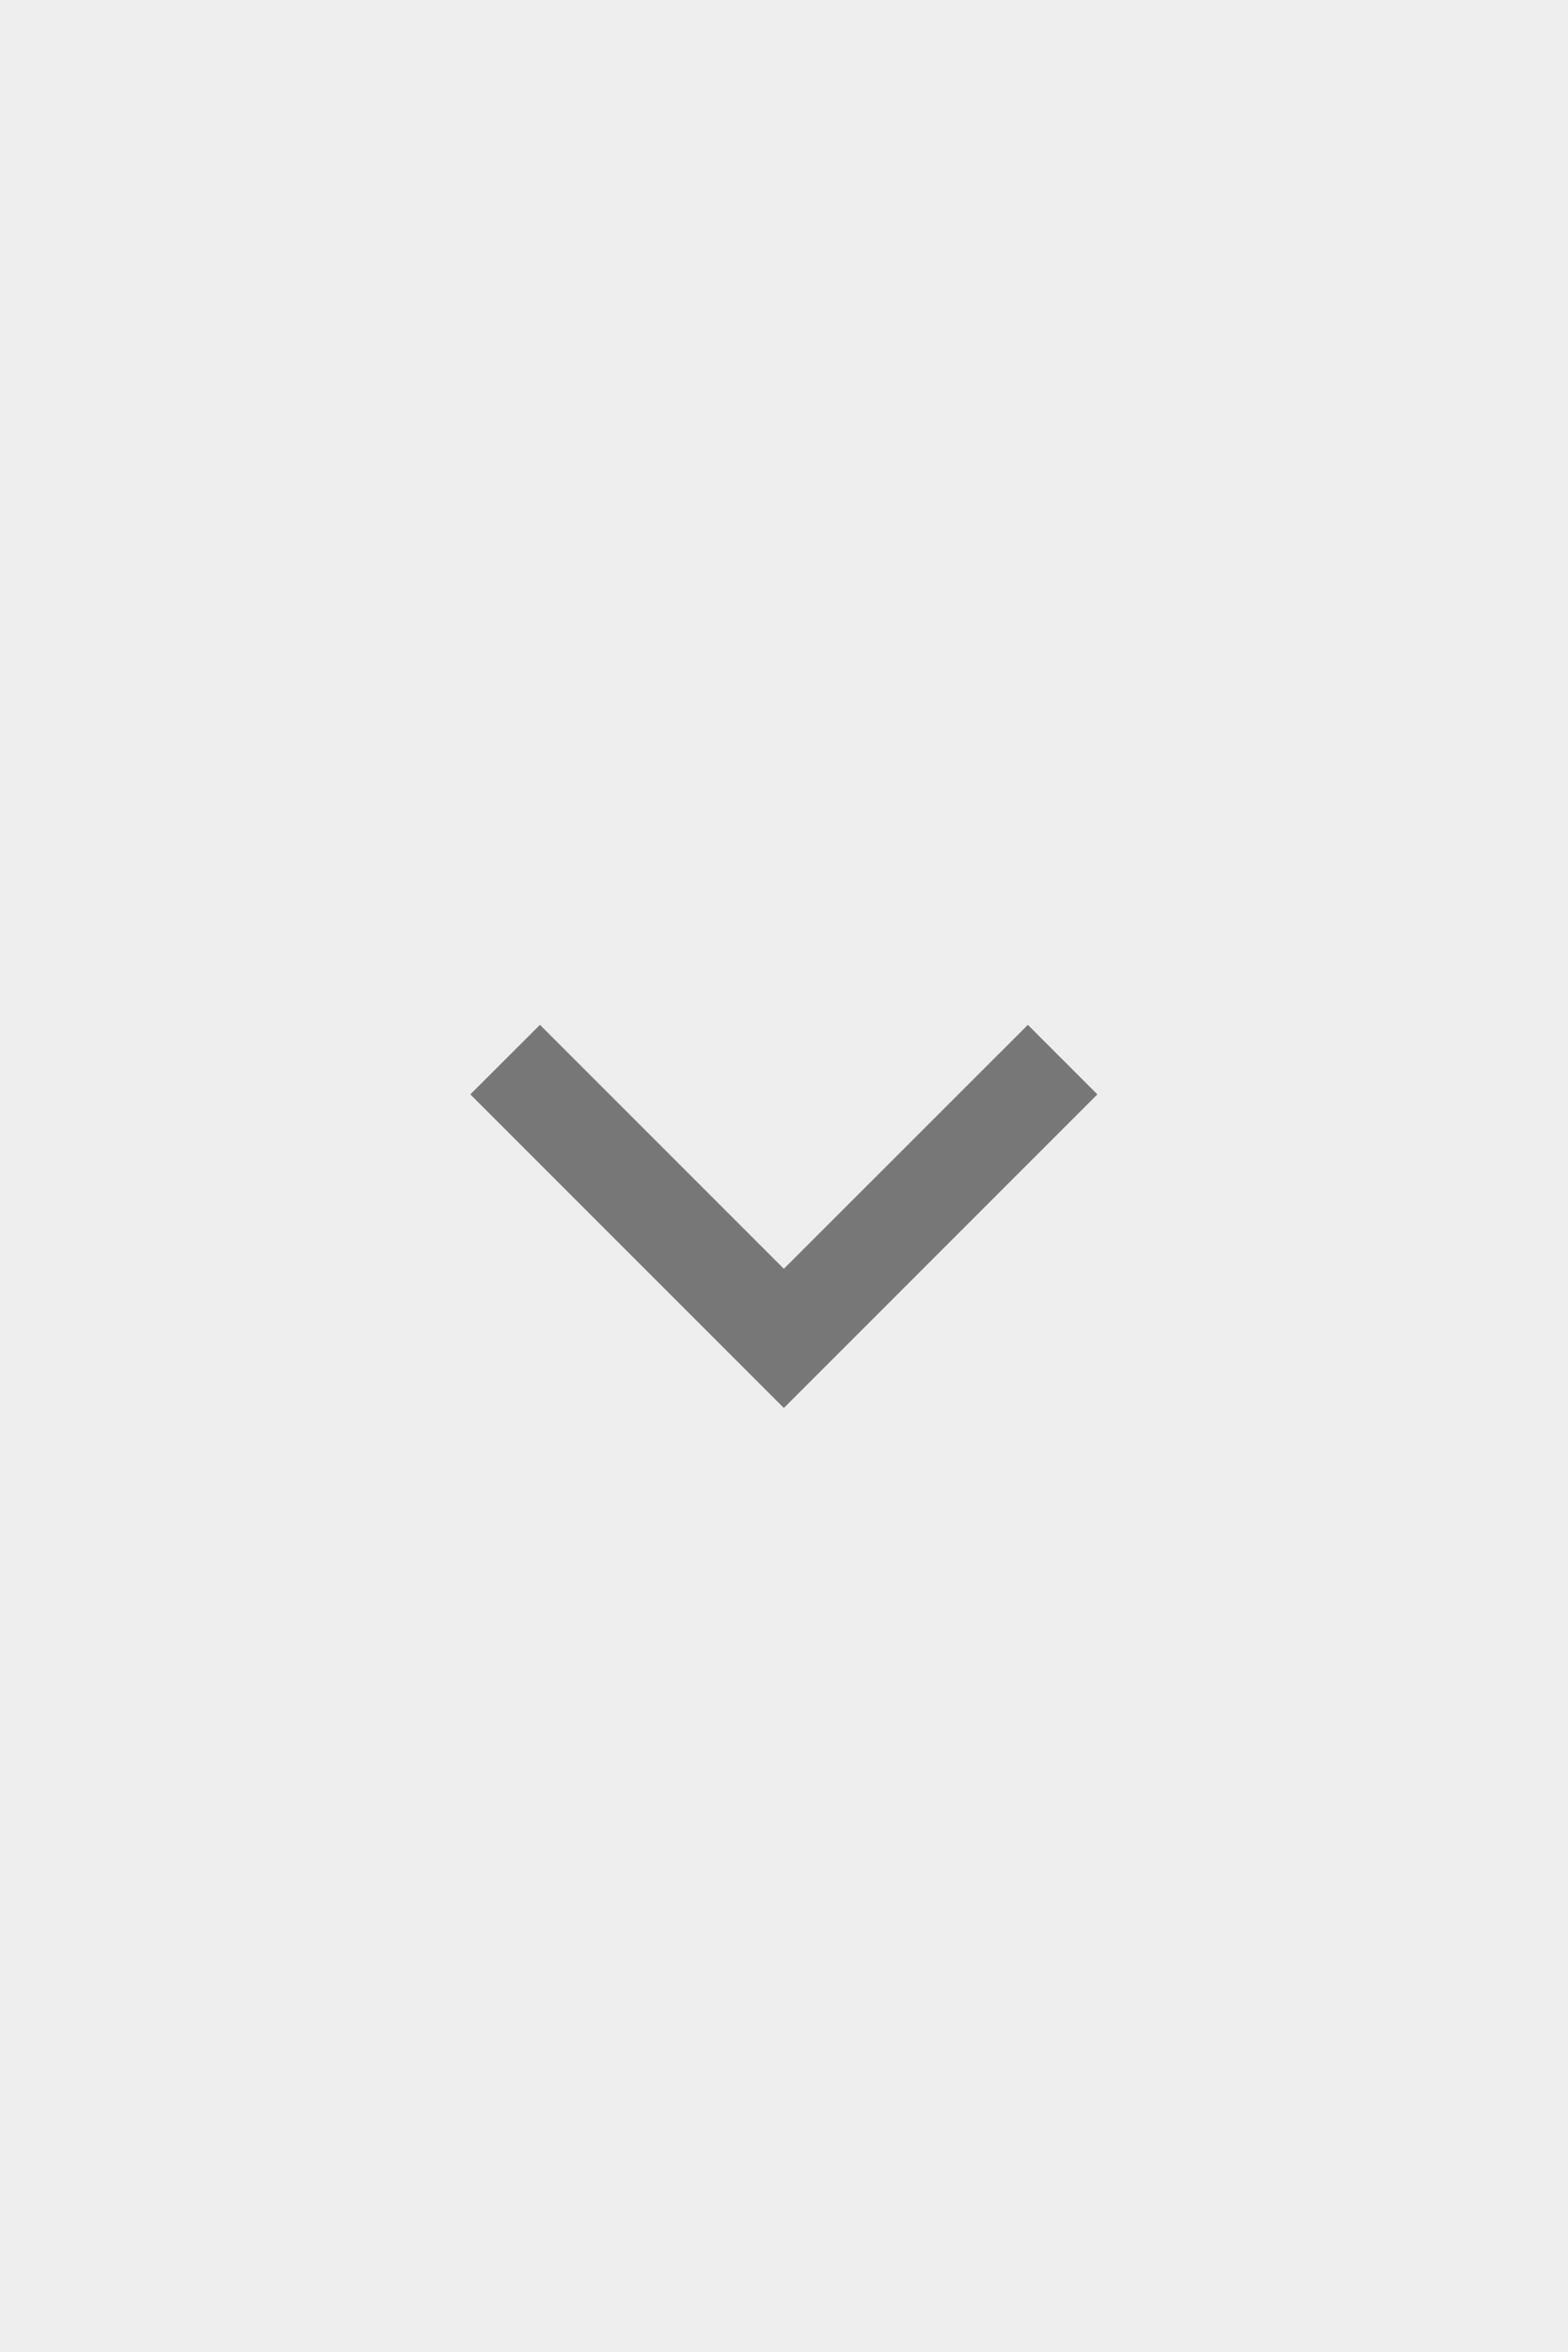
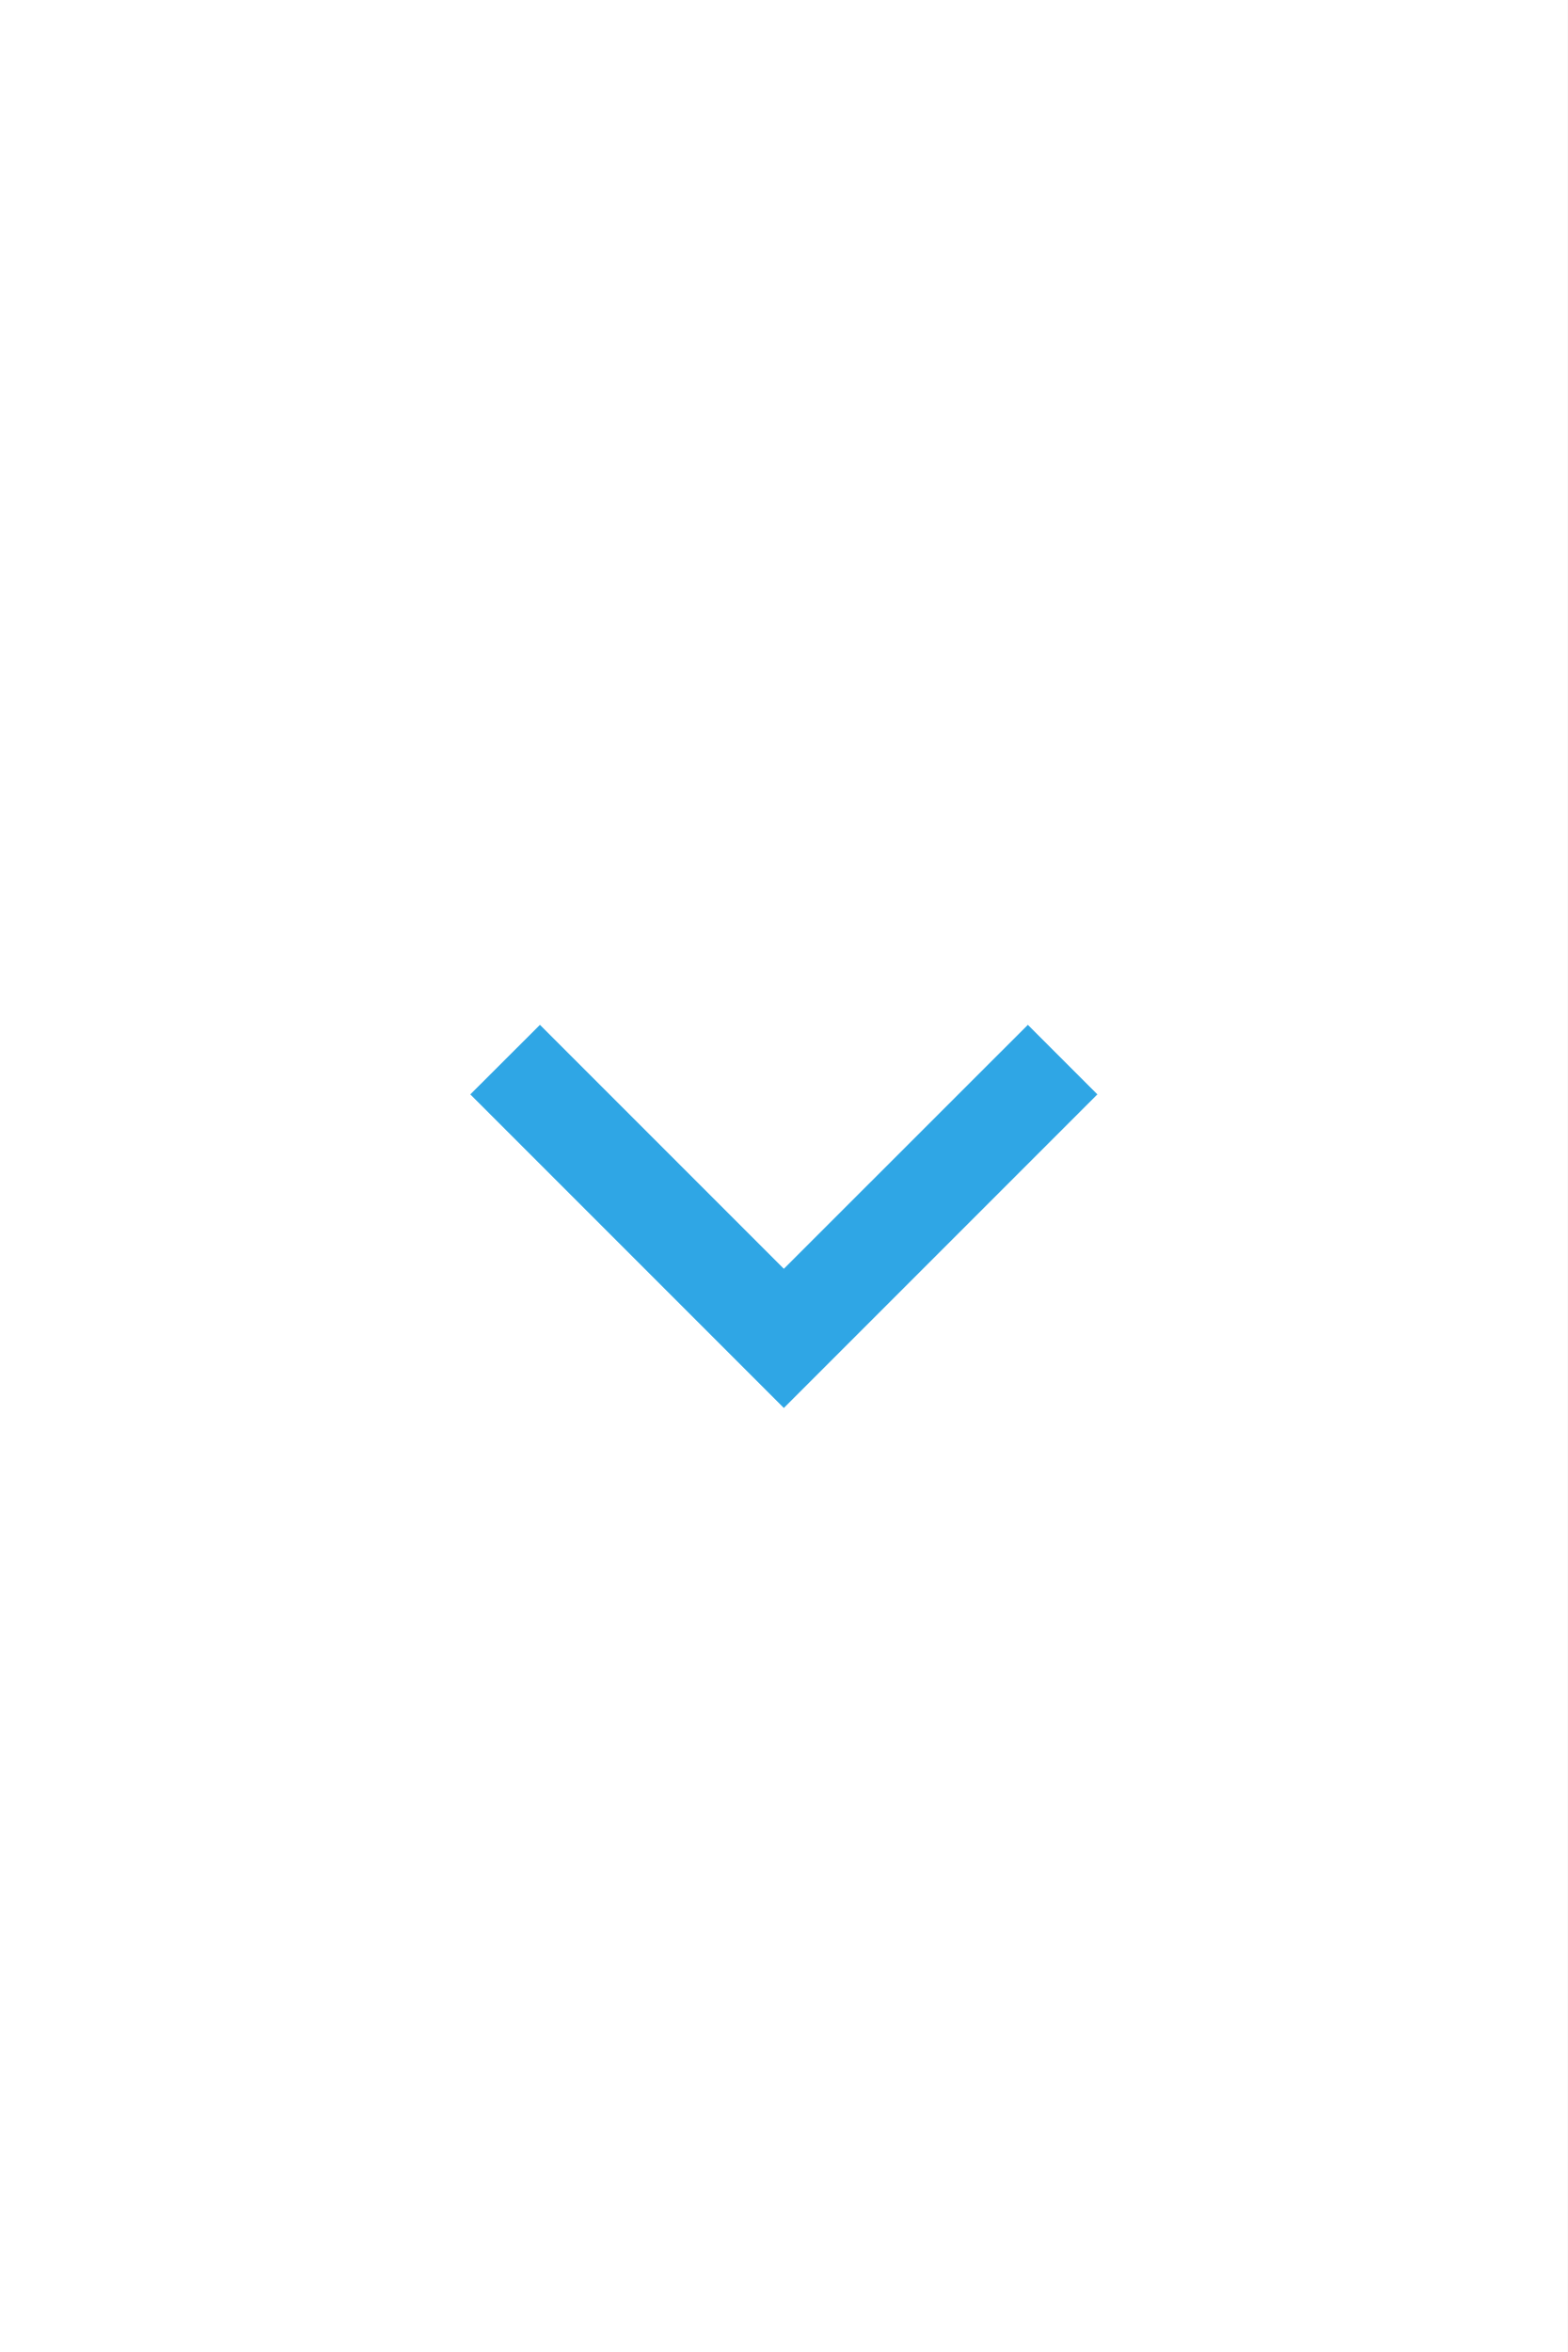
<svg xmlns="http://www.w3.org/2000/svg" version="1.1" id="Layer_1" x="0px" y="0px" width="40px" height="60px" viewBox="0 0 40 60" style="enable-background:new 0 0 40 60;" xml:space="preserve">
-   <rect style="fill:#EEEEEE;" width="40" height="60" />
-   <polygon style="fill:#777777;" points="28,27.918 26.226,26.144 20,32.367 13.777,26.144 12,27.918 20,35.918 " />
+   <rect style="fill:#FFFFFF;" width="40" height="60" />
+   <polygon style="fill:#2FA6E5;" points="28,27.918 26.226,26.144 20,32.367 13.777,26.144 12,27.918 20,35.918 " />
</svg>
